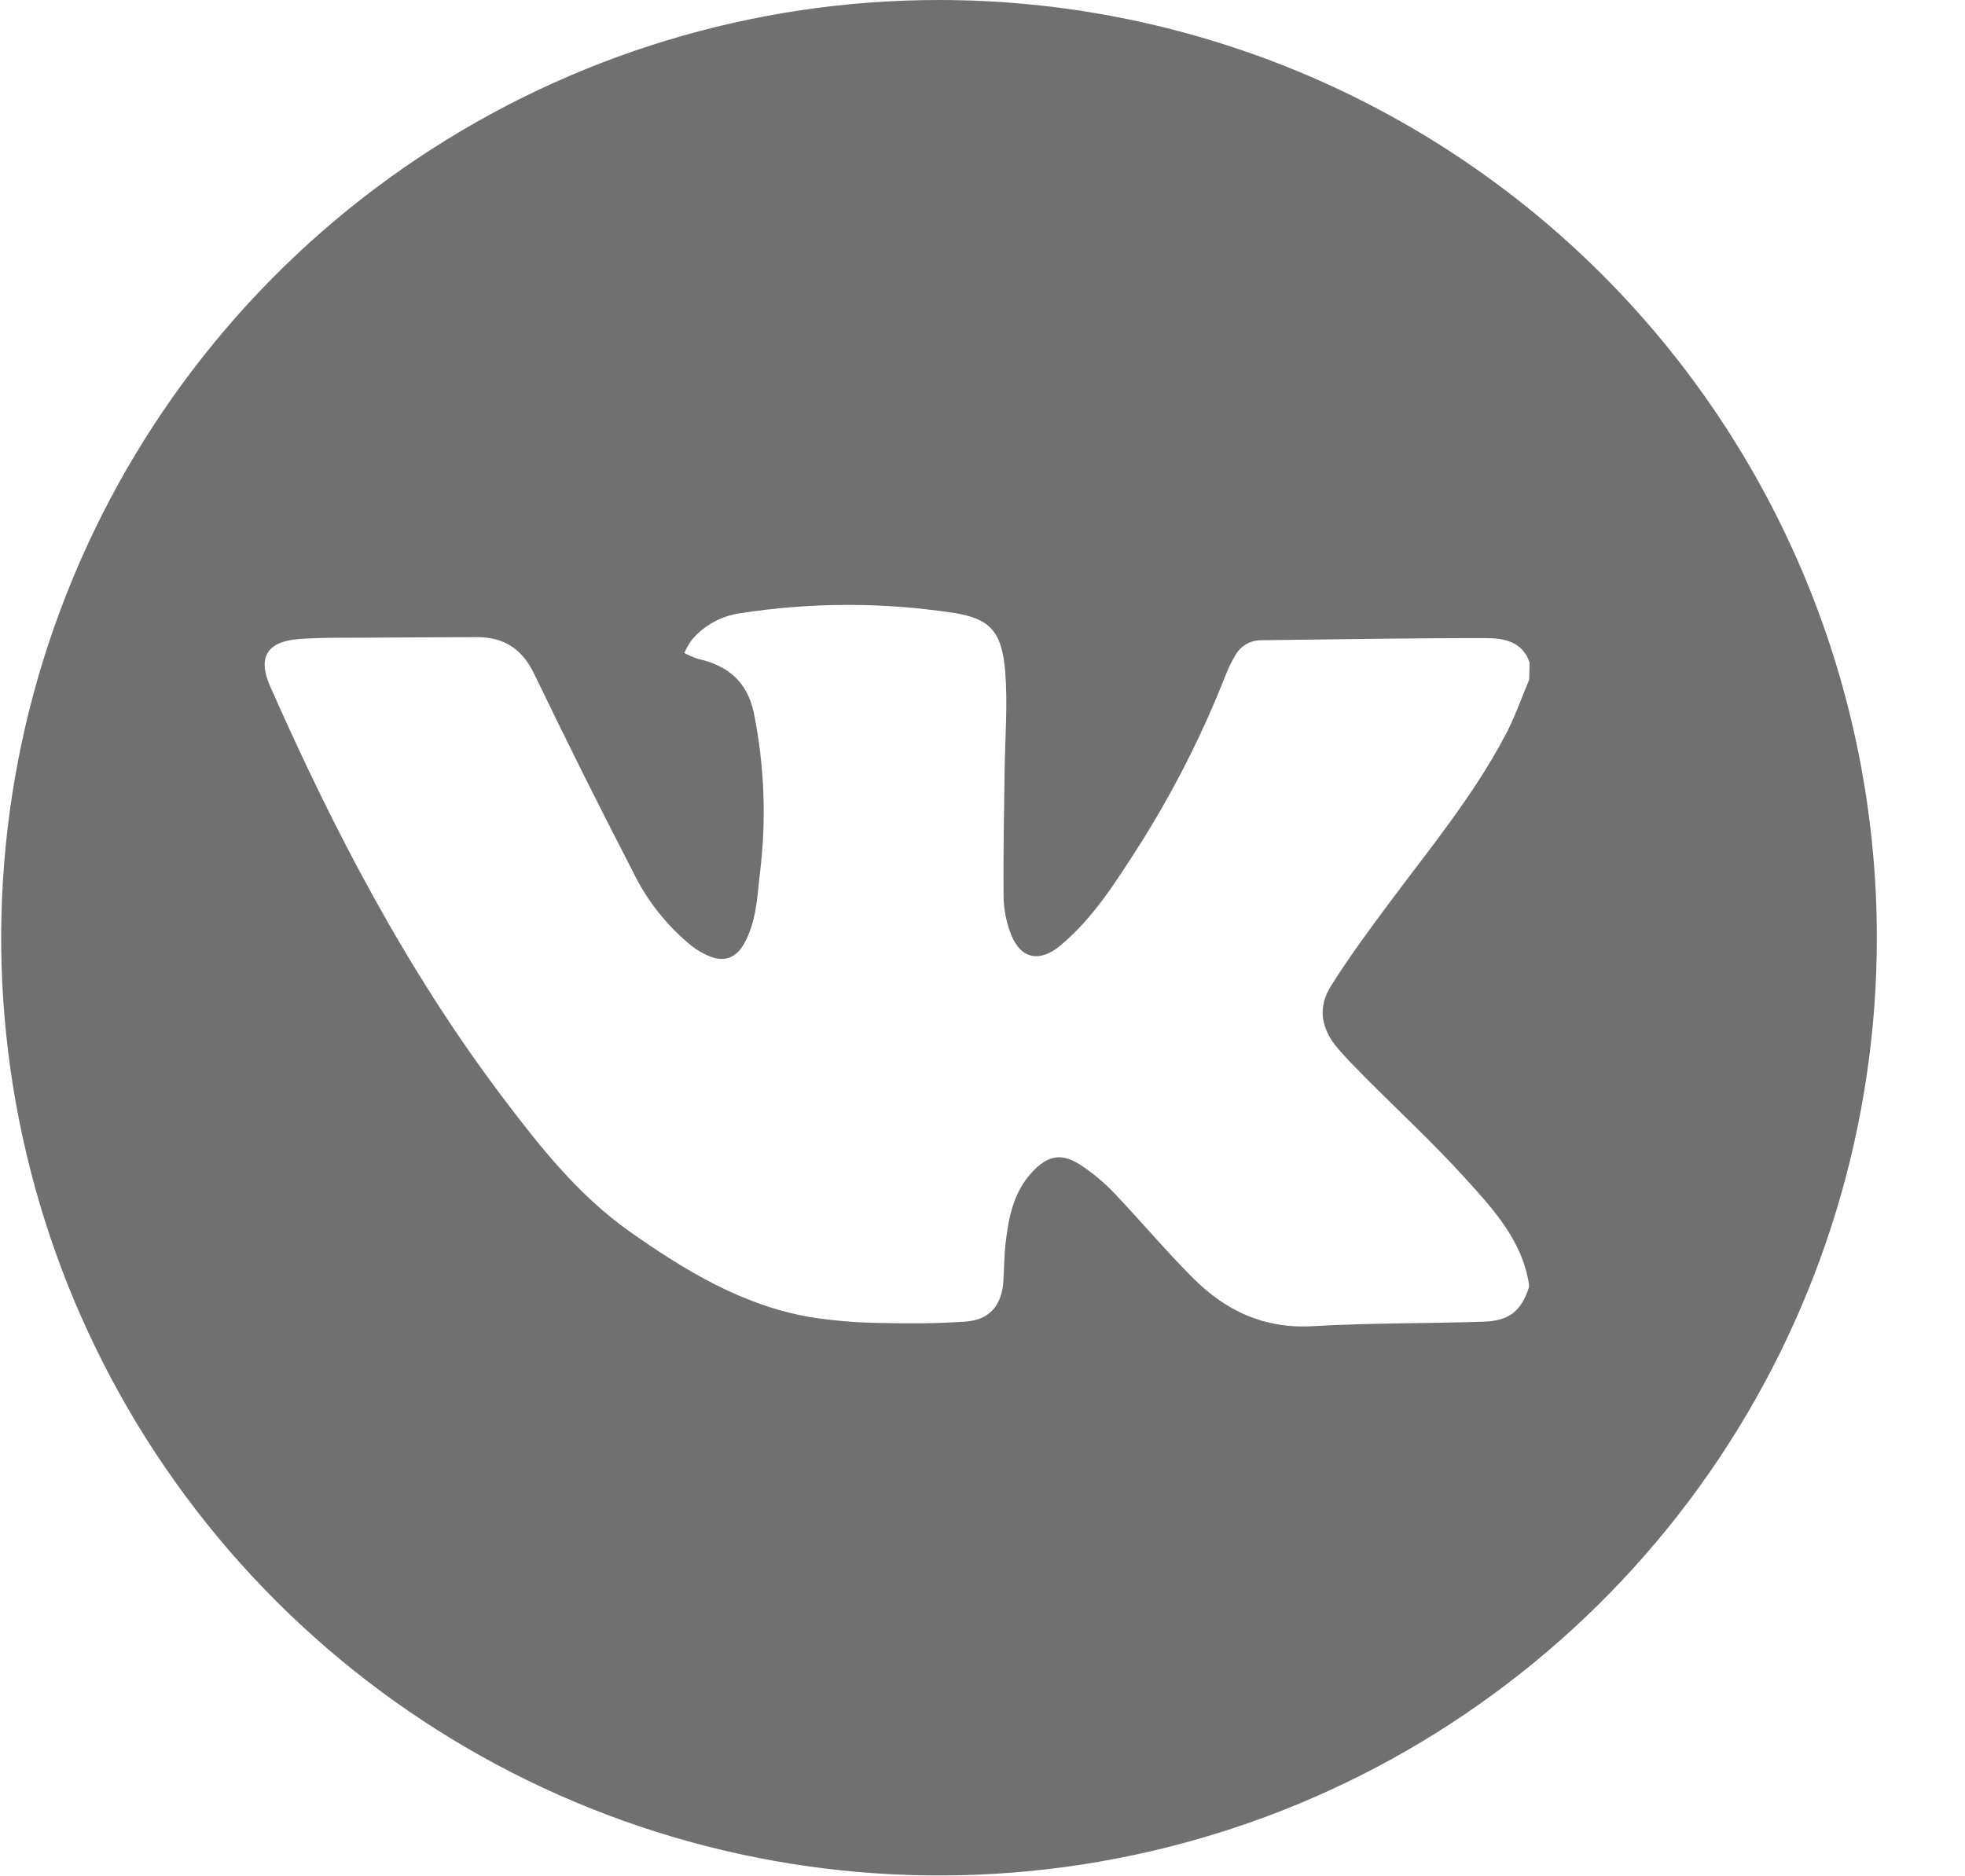
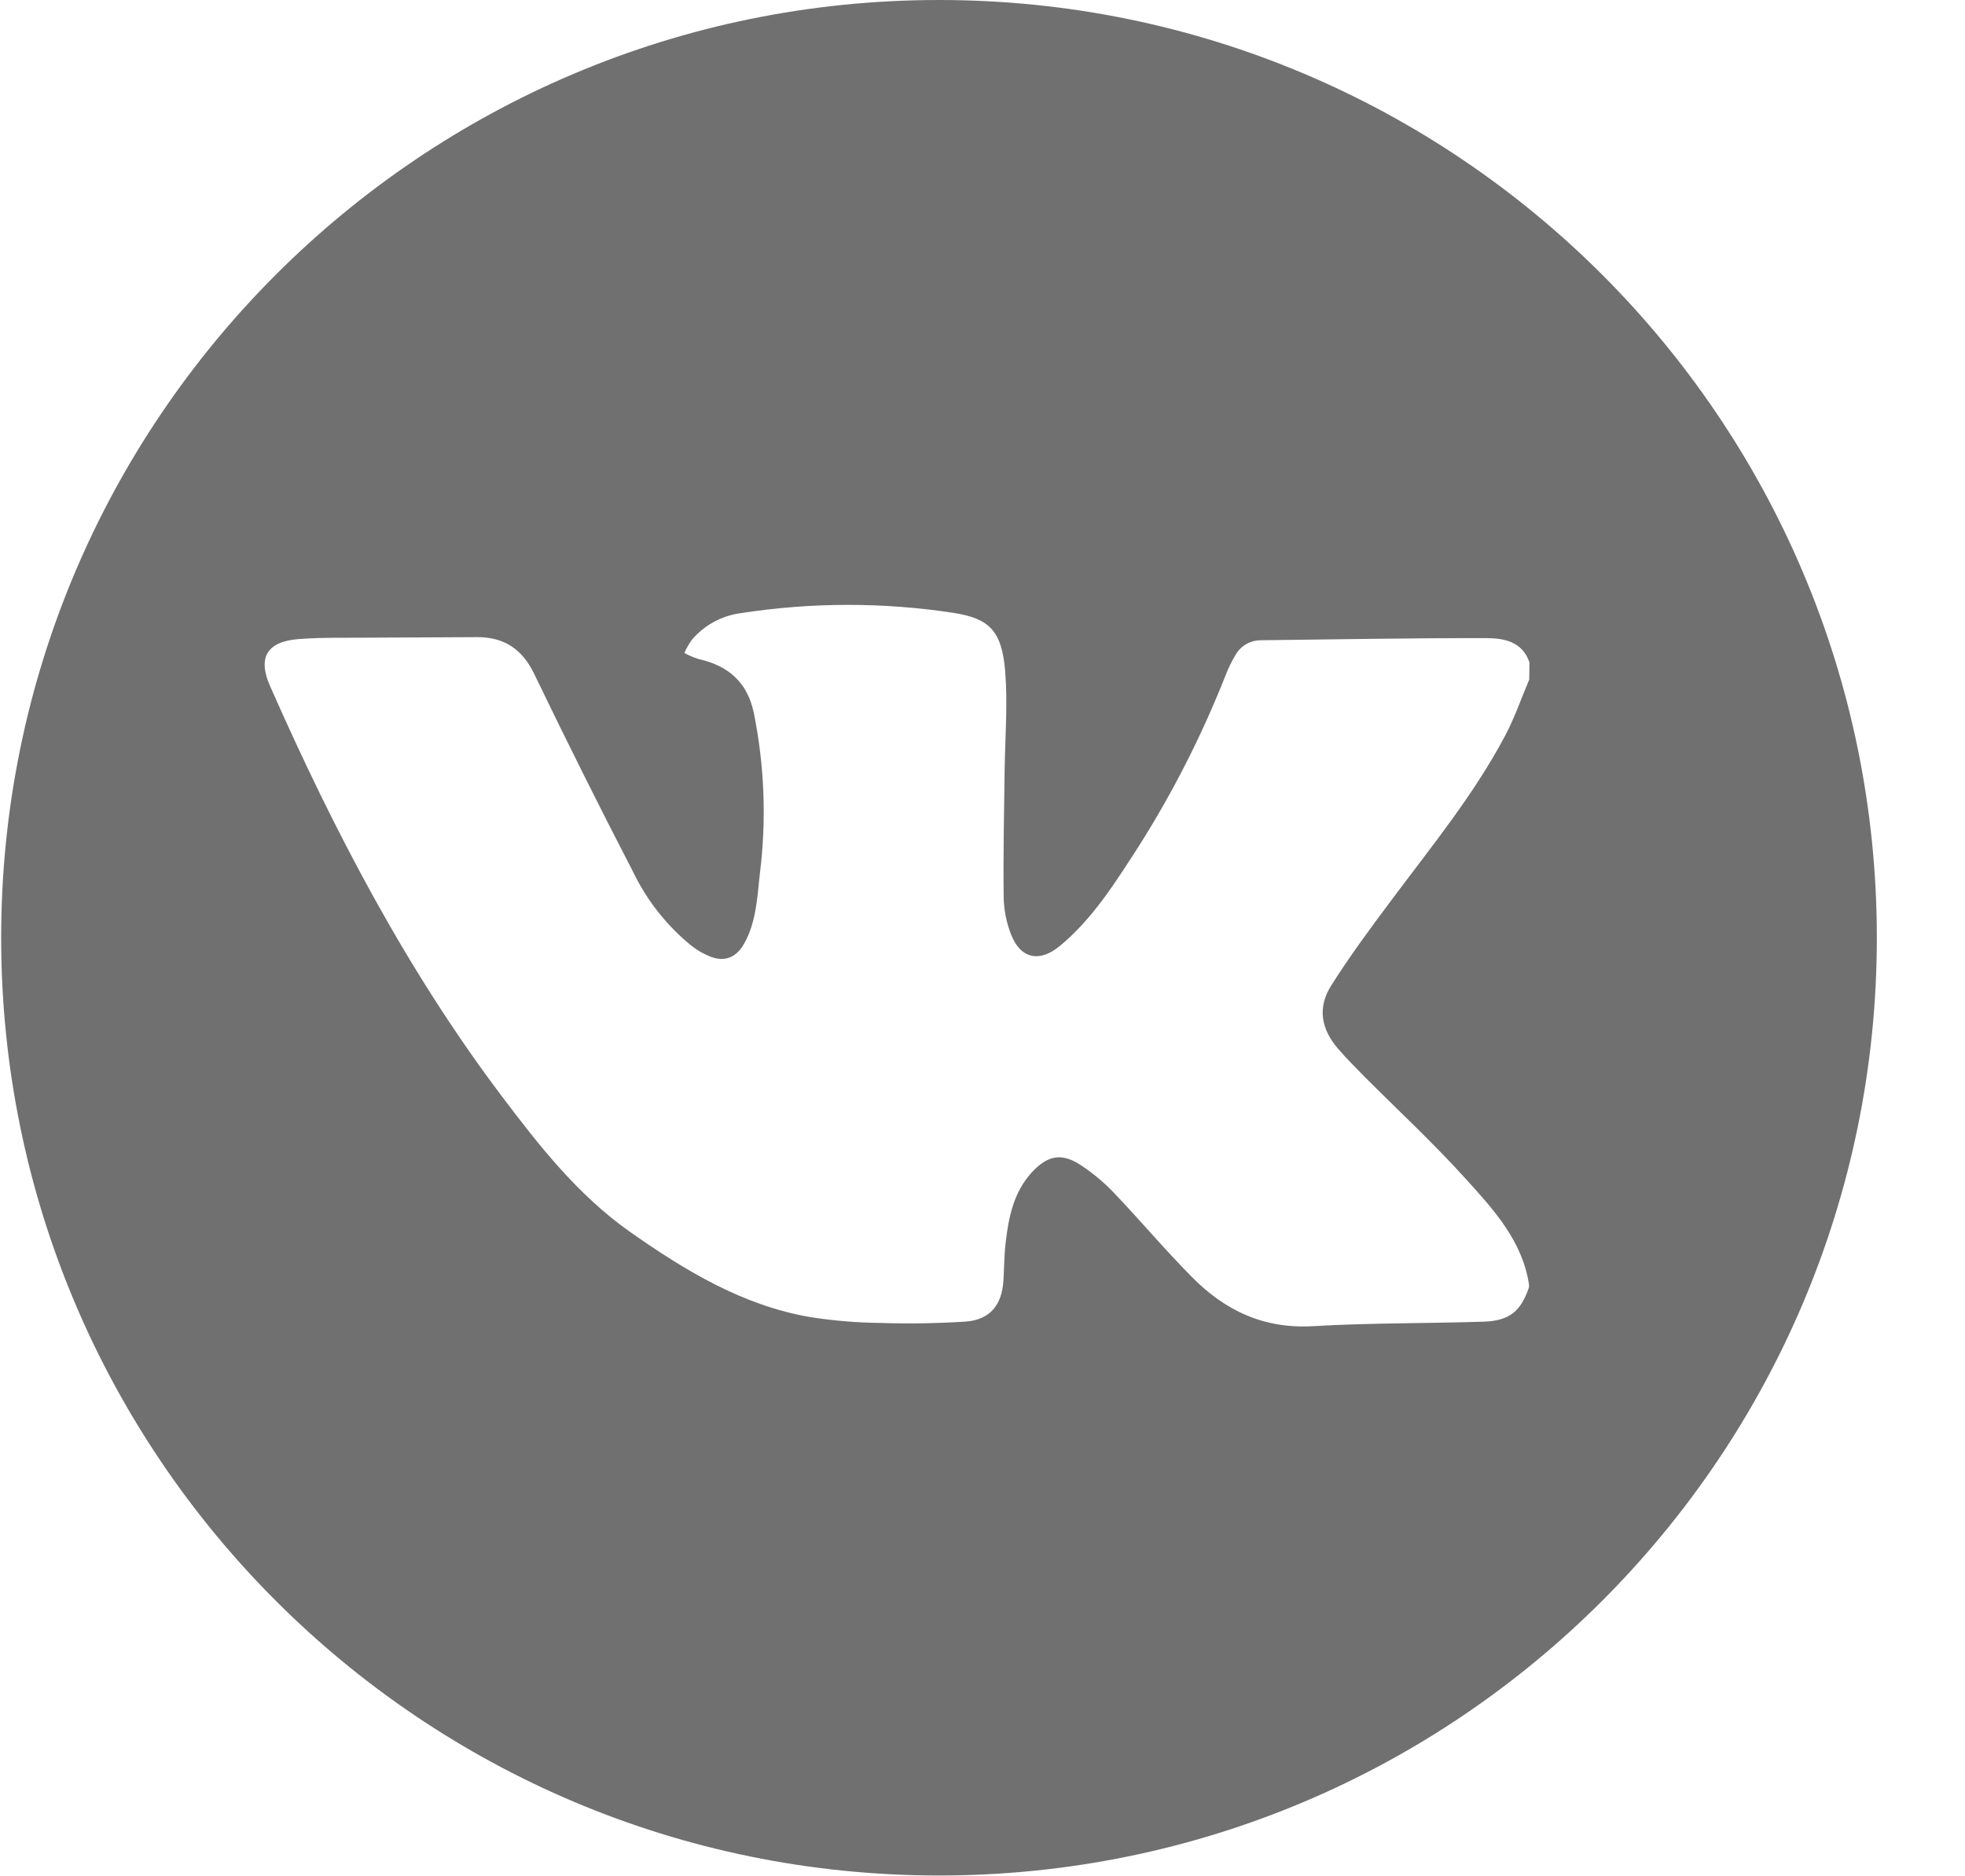
- <svg xmlns="http://www.w3.org/2000/svg" width="22" height="21" viewBox="0 0 22 21" fill="none">
-   <g id="vk">
-     <path id="vk_2" d="M10.513 0C8.437 0 6.407 0.616 4.68 1.77C2.953 2.923 1.607 4.563 0.813 6.482C0.018 8.4 -0.19 10.512 0.215 12.548C0.62 14.585 1.62 16.456 3.089 17.925C4.557 19.393 6.428 20.393 8.465 20.798C10.502 21.203 12.613 20.995 14.532 20.201C16.45 19.406 18.09 18.06 19.244 16.334C20.398 14.607 21.013 12.577 21.013 10.5C21.013 9.121 20.742 7.756 20.214 6.482C19.686 5.208 18.913 4.05 17.938 3.075C16.963 2.1 15.806 1.327 14.532 0.799C13.258 0.272 11.892 0 10.513 0ZM17.121 7.61C17.032 7.82 16.958 8.038 16.85 8.238C16.499 8.903 16.021 9.485 15.573 10.085C15.342 10.395 15.112 10.706 14.906 11.032C14.748 11.28 14.789 11.52 14.981 11.743C15.074 11.851 15.175 11.951 15.274 12.053C15.653 12.434 16.049 12.8 16.41 13.199C16.721 13.543 17.045 13.893 17.119 14.385V14.412C17.03 14.681 16.899 14.79 16.608 14.799C15.973 14.82 15.336 14.812 14.702 14.849C14.151 14.882 13.713 14.674 13.343 14.296C13.041 13.993 12.765 13.664 12.47 13.354C12.361 13.241 12.241 13.14 12.111 13.053C11.891 12.904 11.732 12.932 11.552 13.128C11.347 13.351 11.292 13.631 11.259 13.916C11.242 14.058 11.243 14.201 11.234 14.343C11.216 14.616 11.08 14.779 10.809 14.798C10.493 14.82 10.174 14.821 9.856 14.813C9.595 14.81 9.333 14.789 9.074 14.748C8.313 14.618 7.669 14.226 7.046 13.787C6.468 13.377 6.04 12.833 5.62 12.277C4.552 10.861 3.738 9.301 3.024 7.683C2.883 7.364 2.987 7.185 3.339 7.156C3.596 7.136 3.854 7.142 4.113 7.14C4.522 7.137 4.932 7.136 5.342 7.134C5.644 7.134 5.846 7.267 5.98 7.544C6.339 8.29 6.709 9.031 7.089 9.766C7.243 10.083 7.464 10.363 7.737 10.586C7.805 10.641 7.881 10.684 7.963 10.715C8.123 10.773 8.247 10.715 8.33 10.568C8.466 10.327 8.477 10.058 8.506 9.794C8.583 9.189 8.56 8.576 8.439 7.979C8.365 7.633 8.15 7.452 7.817 7.378C7.763 7.361 7.711 7.338 7.662 7.311C7.685 7.257 7.715 7.207 7.749 7.16C7.886 7.001 8.076 6.897 8.284 6.867C9.078 6.743 9.886 6.742 10.68 6.863C11.073 6.926 11.216 7.059 11.254 7.516C11.283 7.877 11.254 8.243 11.248 8.608C11.242 9.087 11.231 9.566 11.236 10.044C11.239 10.187 11.267 10.328 11.319 10.461C11.427 10.741 11.643 10.779 11.871 10.588C12.242 10.278 12.492 9.875 12.749 9.476C13.134 8.869 13.46 8.227 13.723 7.558C13.753 7.481 13.789 7.407 13.832 7.336C13.86 7.285 13.901 7.243 13.951 7.214C14.001 7.184 14.058 7.169 14.116 7.169C14.955 7.159 15.794 7.144 16.634 7.145C16.834 7.145 17.044 7.18 17.125 7.418L17.121 7.61Z" fill="#707070" />
-   </g>
+ <svg xmlns="http://www.w3.org/2000/svg" width="22" height="21" fill="none">
+   <path d="M10.513 0a10.5 10.5 0 100 21 10.5 10.5 0 000-21zm6.608 7.61c-.09.21-.163.428-.27.628-.352.665-.83 1.247-1.278 1.848-.231.309-.461.62-.667.946-.158.248-.117.488.075.711.093.108.194.208.293.31.38.38.775.747 1.136 1.146.311.344.635.694.709 1.186v.027c-.09.27-.22.378-.511.387-.635.02-1.272.013-1.906.05-.551.033-.989-.175-1.36-.553-.3-.303-.577-.632-.872-.942a2.176 2.176 0 00-.359-.301c-.22-.149-.379-.121-.56.075-.204.223-.259.503-.292.788-.017.142-.016.285-.025.427-.018.273-.154.436-.425.455a9.922 9.922 0 01-.953.015 5.465 5.465 0 01-.782-.065c-.76-.13-1.405-.522-2.028-.96-.578-.41-1.006-.955-1.426-1.511-1.068-1.416-1.882-2.976-2.596-4.594-.141-.319-.037-.498.315-.527.257-.02.515-.014.774-.016l1.23-.006c.301 0 .503.133.637.41.36.746.729 1.487 1.11 2.222.153.317.374.597.647.82a.828.828 0 00.226.129c.16.058.284 0 .367-.147.136-.24.147-.51.176-.774a5.583 5.583 0 00-.067-1.815c-.074-.346-.29-.527-.622-.601a.853.853 0 01-.155-.067.8.8 0 01.087-.151.867.867 0 01.535-.293 7.834 7.834 0 012.396-.004c.393.063.536.196.574.653.029.361 0 .727-.006 1.092-.006.479-.017.958-.011 1.436a1.2 1.2 0 00.082.417c.108.28.324.318.552.127.371-.31.62-.713.878-1.112.385-.607.71-1.25.974-1.918.03-.077.066-.151.108-.222a.325.325 0 01.285-.167c.84-.01 1.678-.025 2.518-.024.2 0 .41.035.49.273l-.003.192z" fill="#707070" />
</svg>
